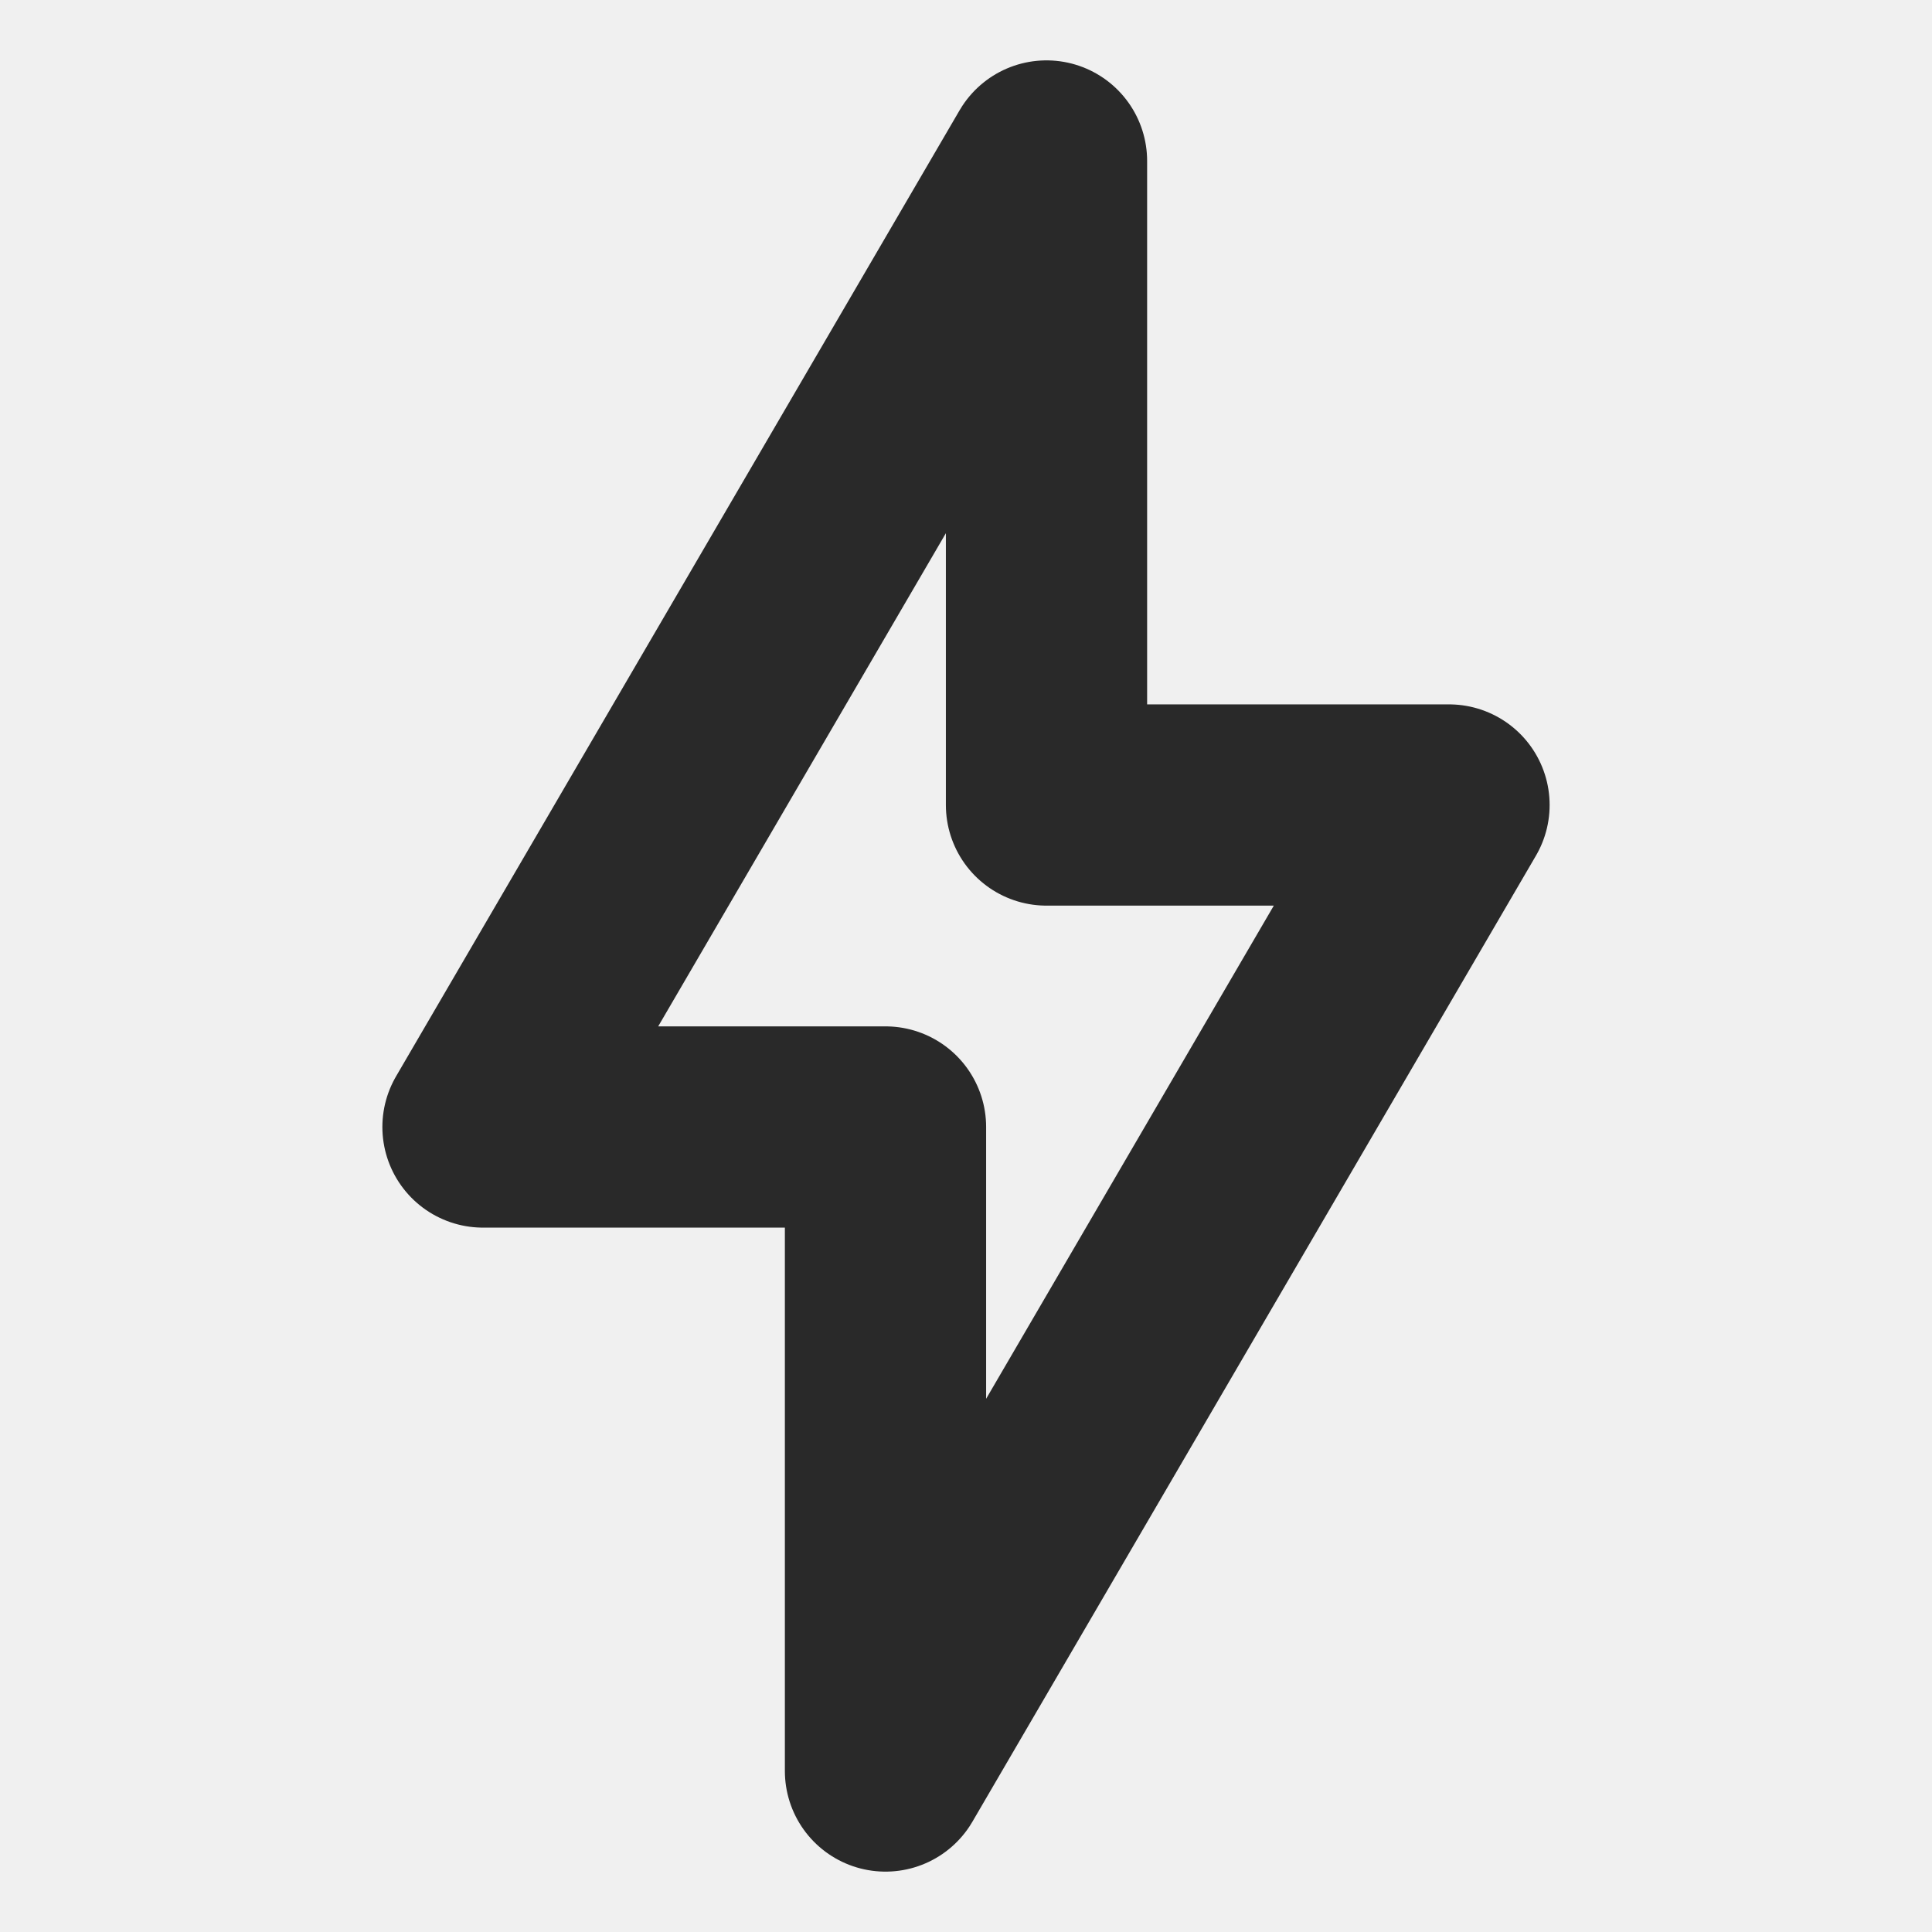
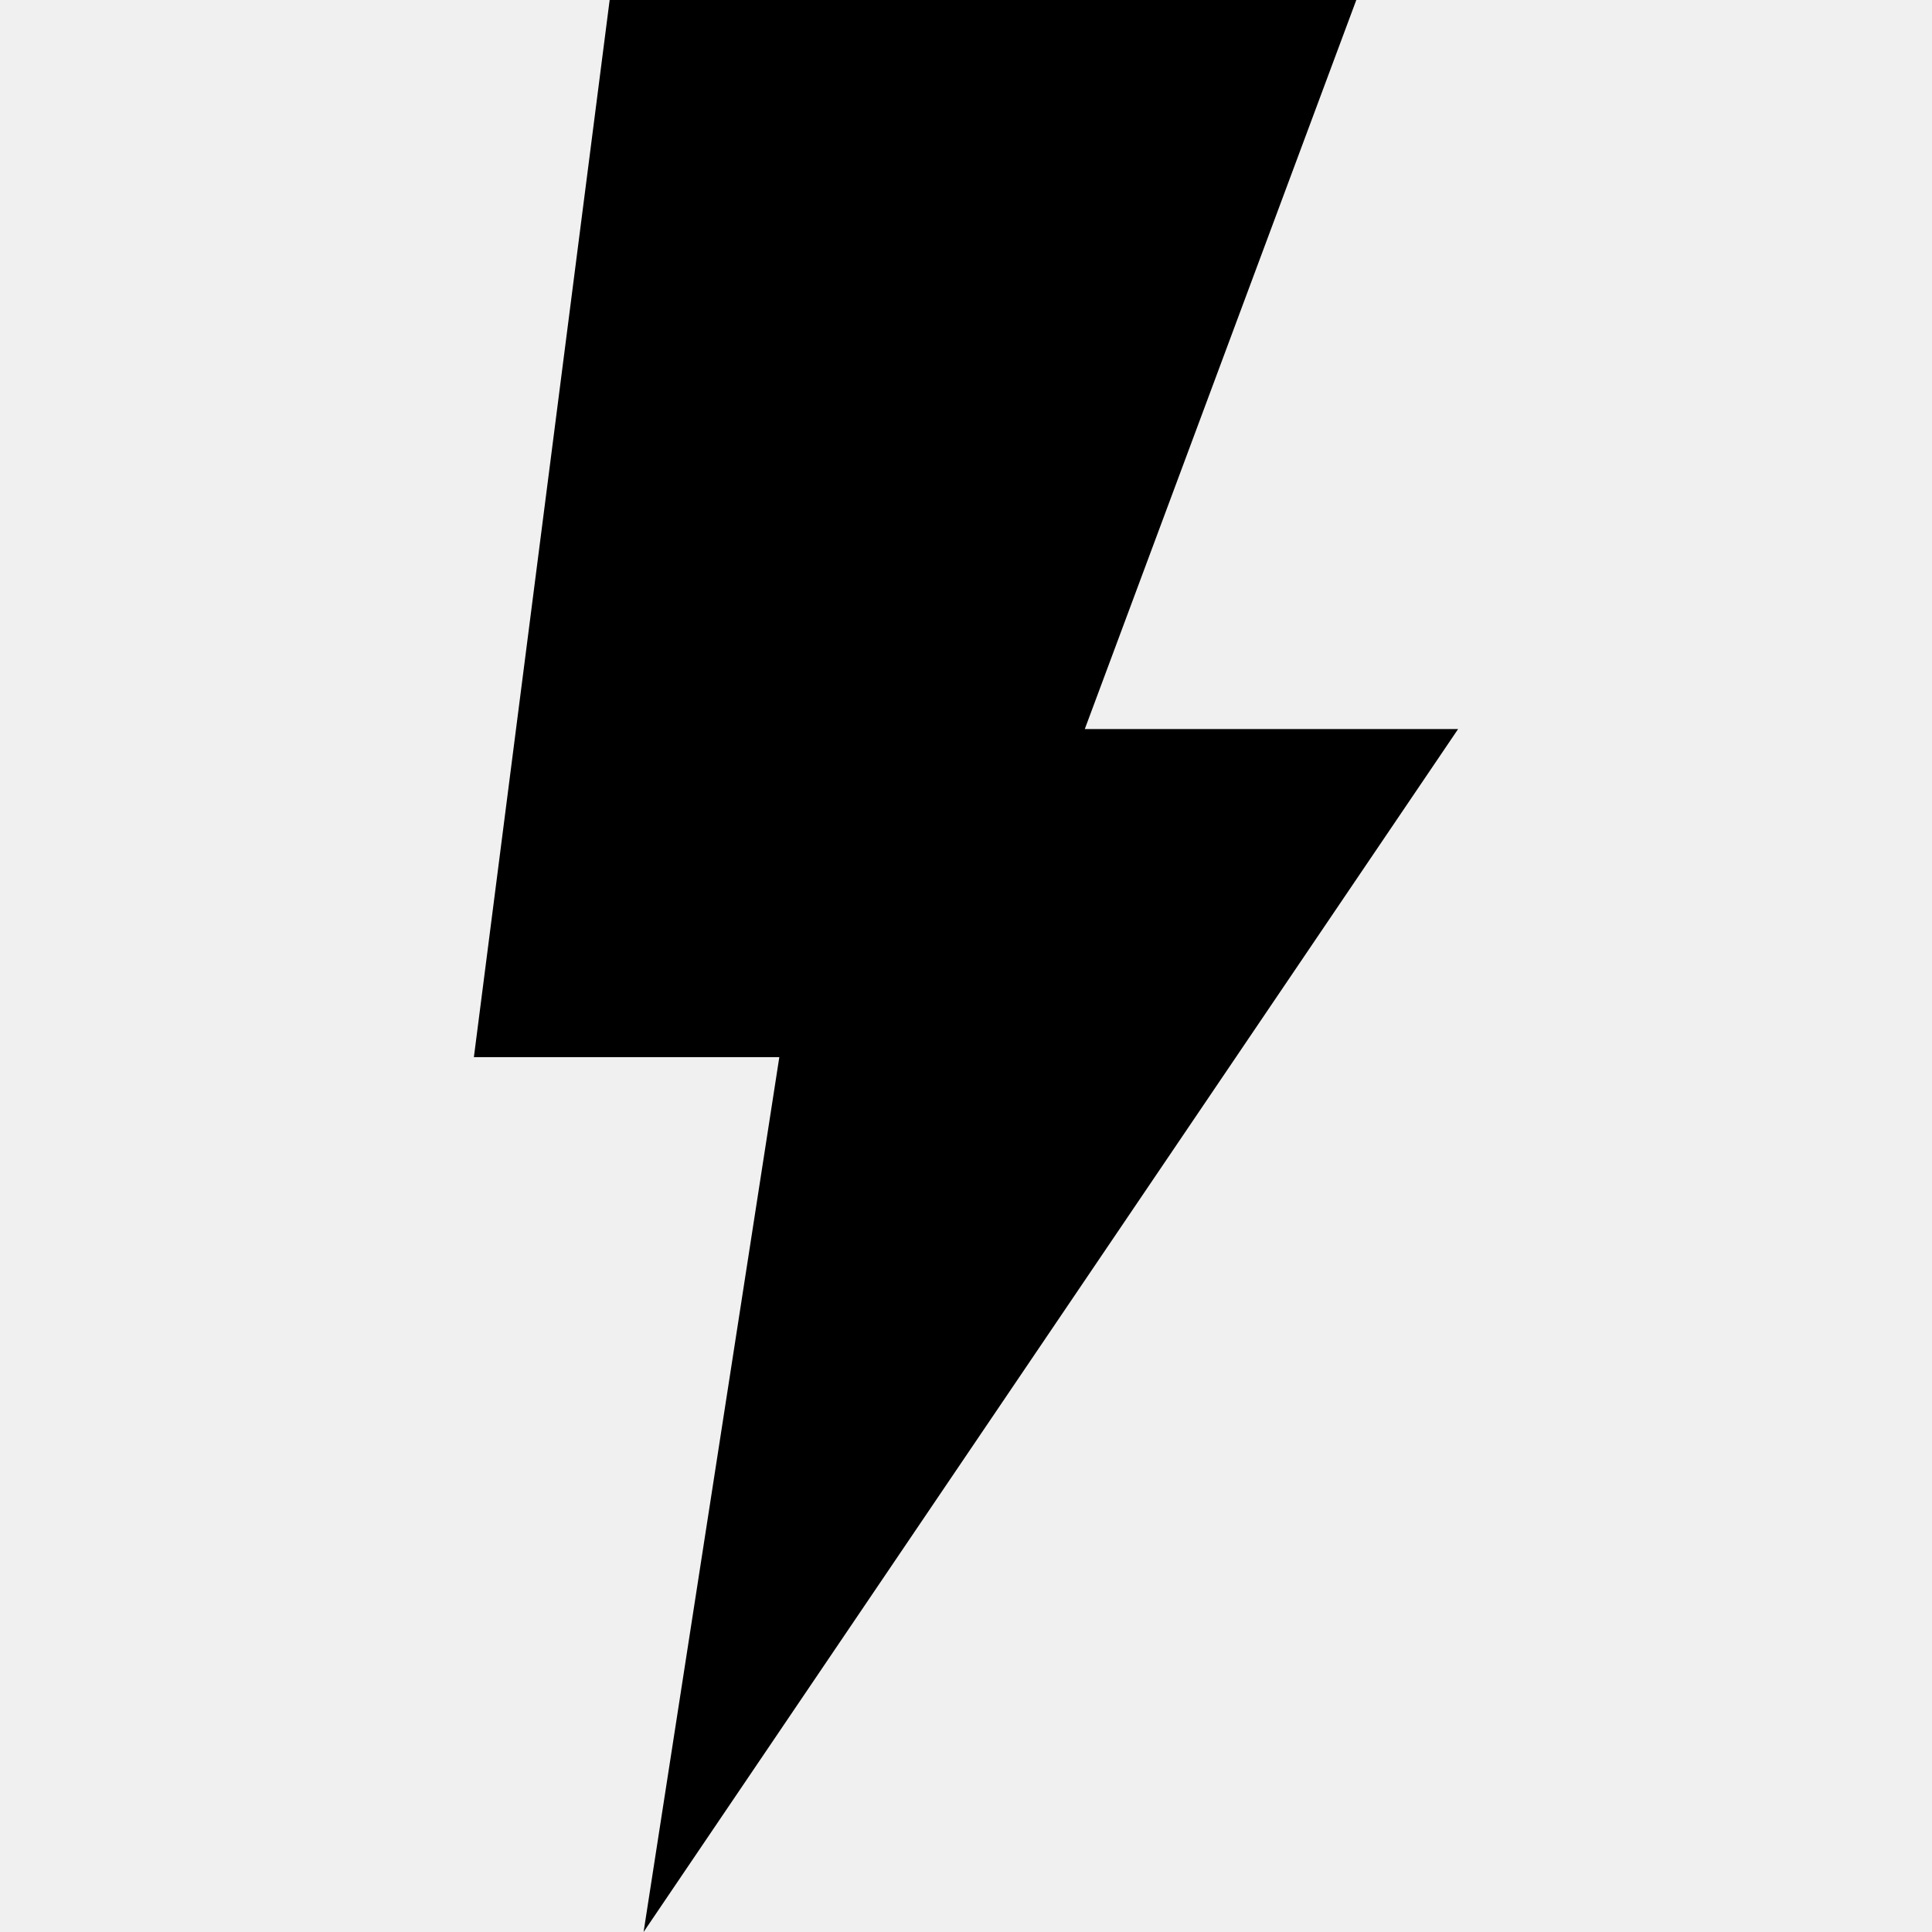
- <svg xmlns="http://www.w3.org/2000/svg" width="800px" height="800px" viewBox="0 0 24 24" fill="none">
-   <g clip-path="url(#clip0_429_11034)">
-     <path d="M6 14L13 2V10H18L11 22V14H6Z" stroke="#292929" stroke-width="2.5" stroke-linejoin="round" />
+ <svg xmlns="http://www.w3.org/2000/svg" height="800px" width="800px" version="1.1" id="_x32_" viewBox="0 0 512 512" xml:space="preserve">
+   <style type="text/css">
+ 	.st0{fill:#000000;}
+ </style>
+   <g>
+     <polygon class="st0" points="386.415,193.208 287.481,193.208 359.434,0 161.566,0 125.585,280.151 206.528,280.151 170.557,512     " />
  </g>
-   <defs>
-     <clipPath id="clip0_429_11034">
-       <rect width="24" height="24" fill="white" />
-     </clipPath>
-   </defs>
</svg>
